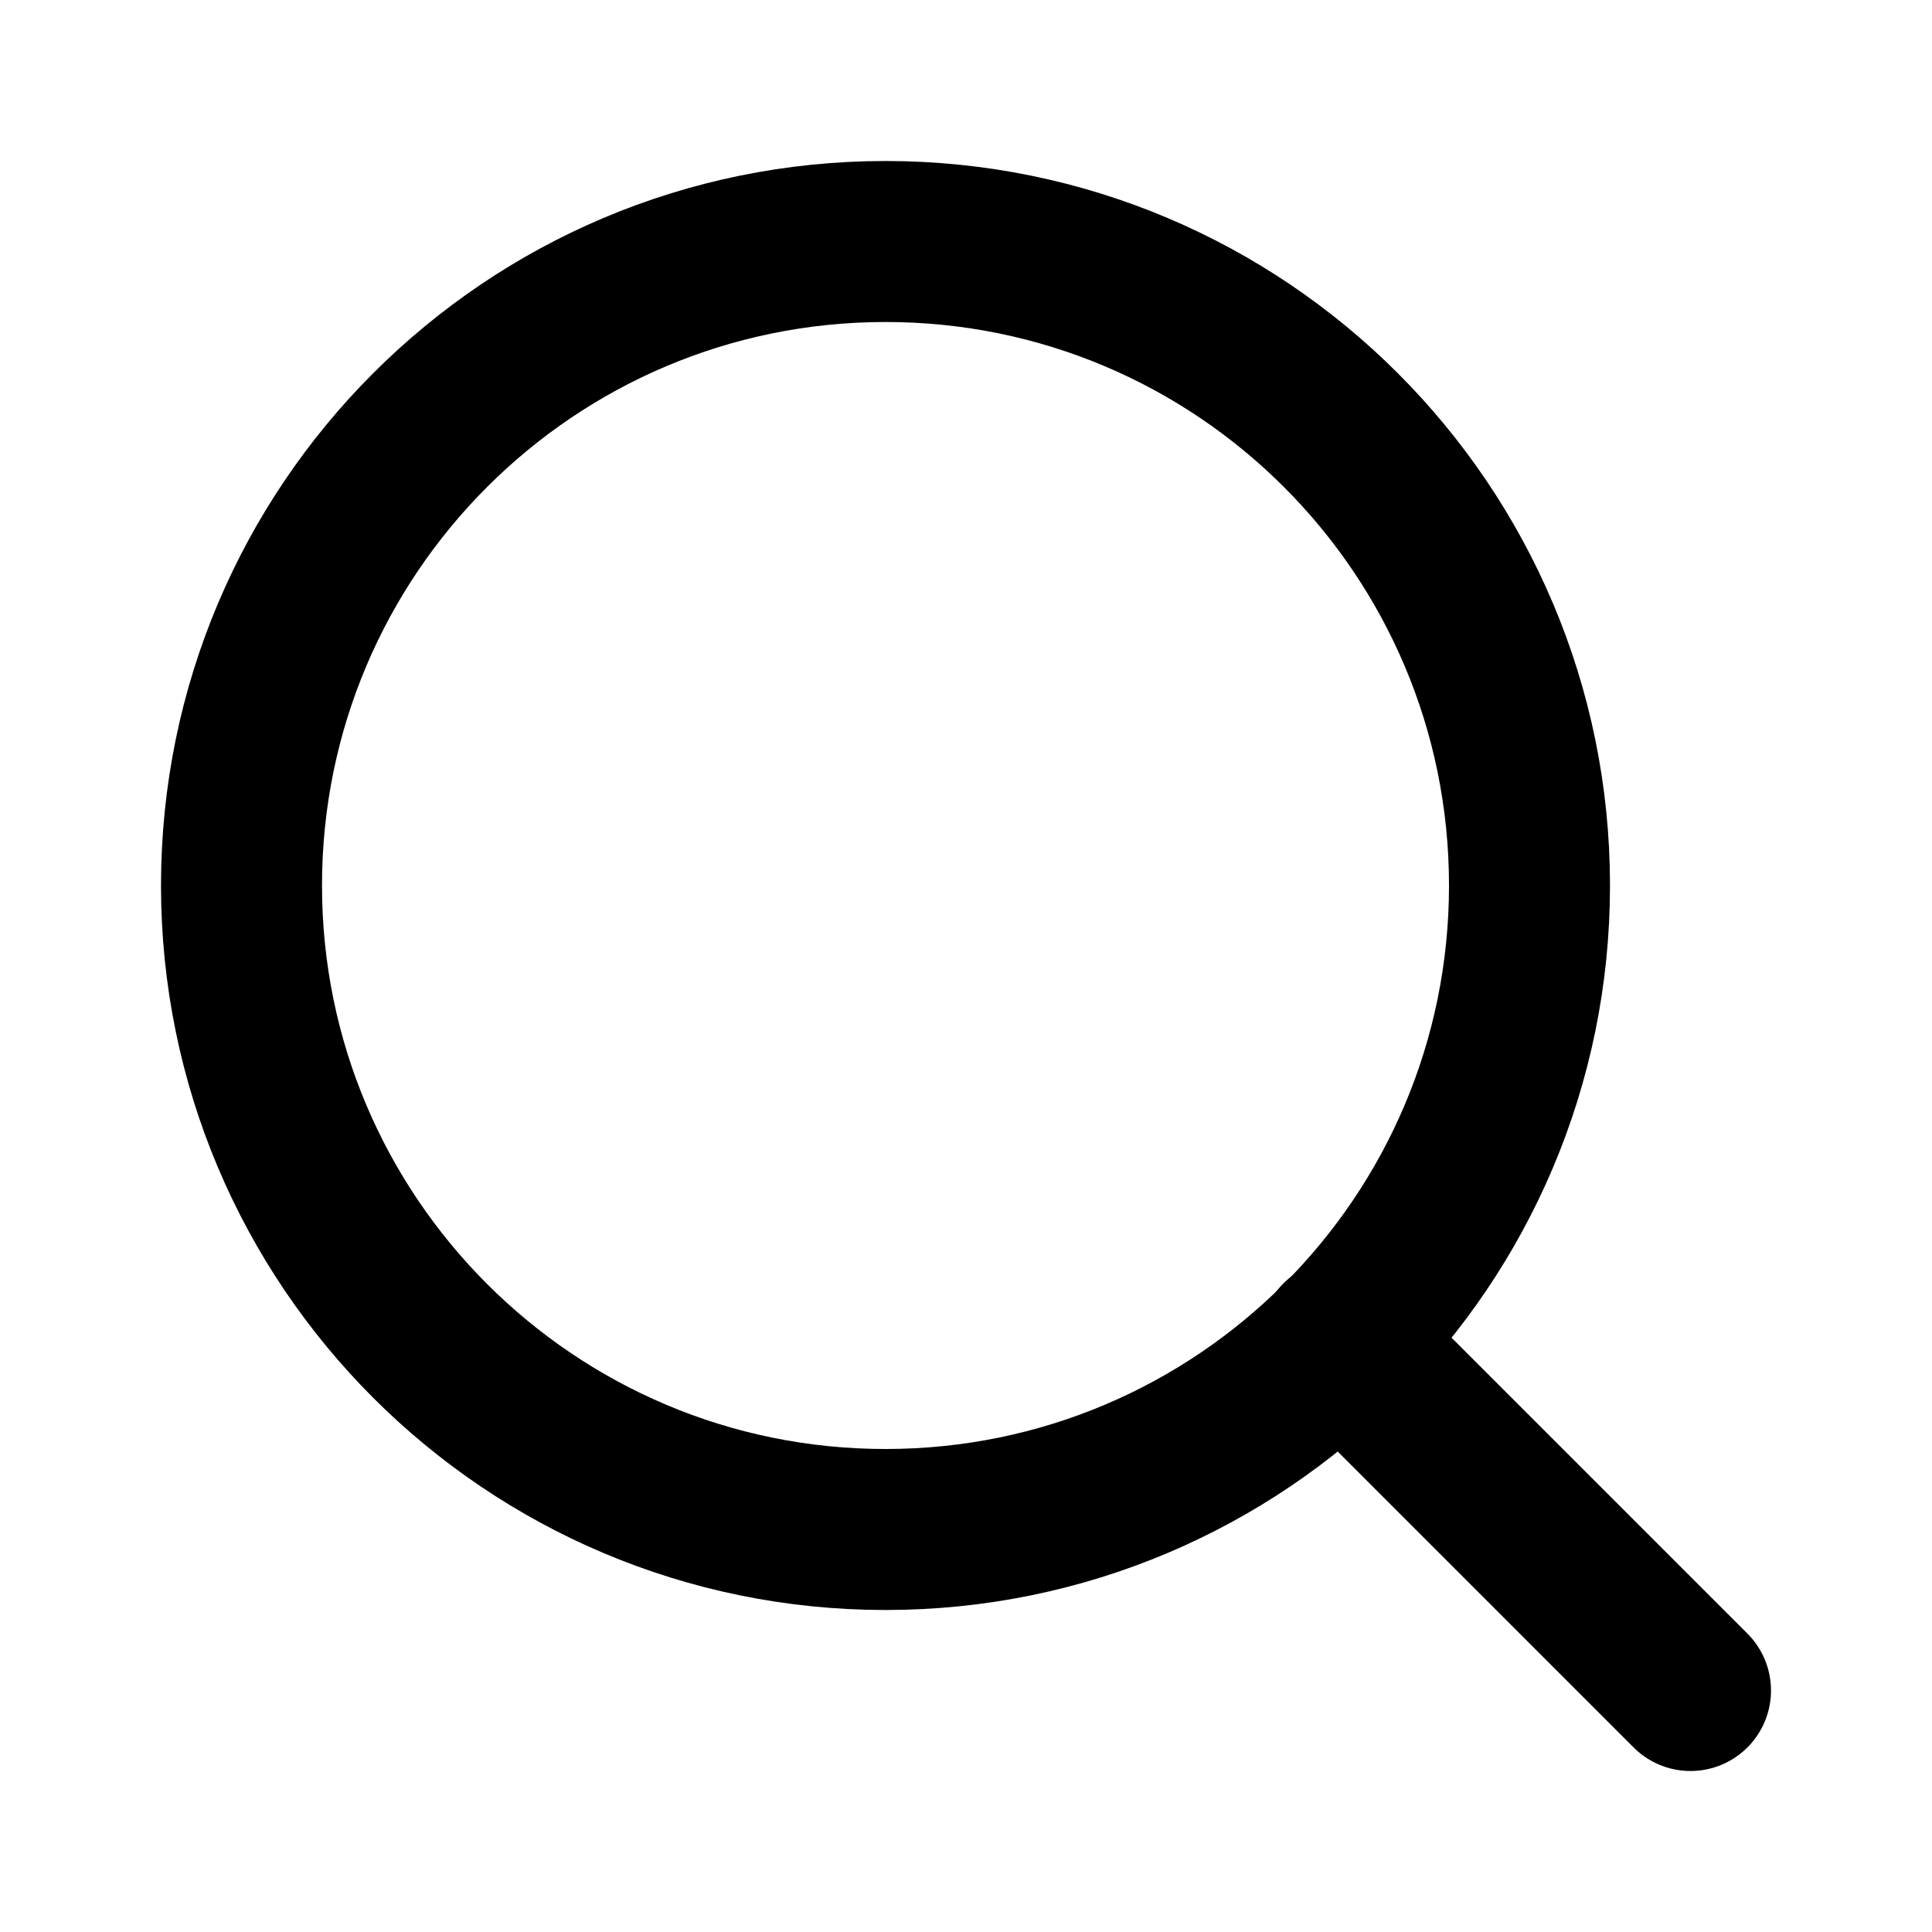
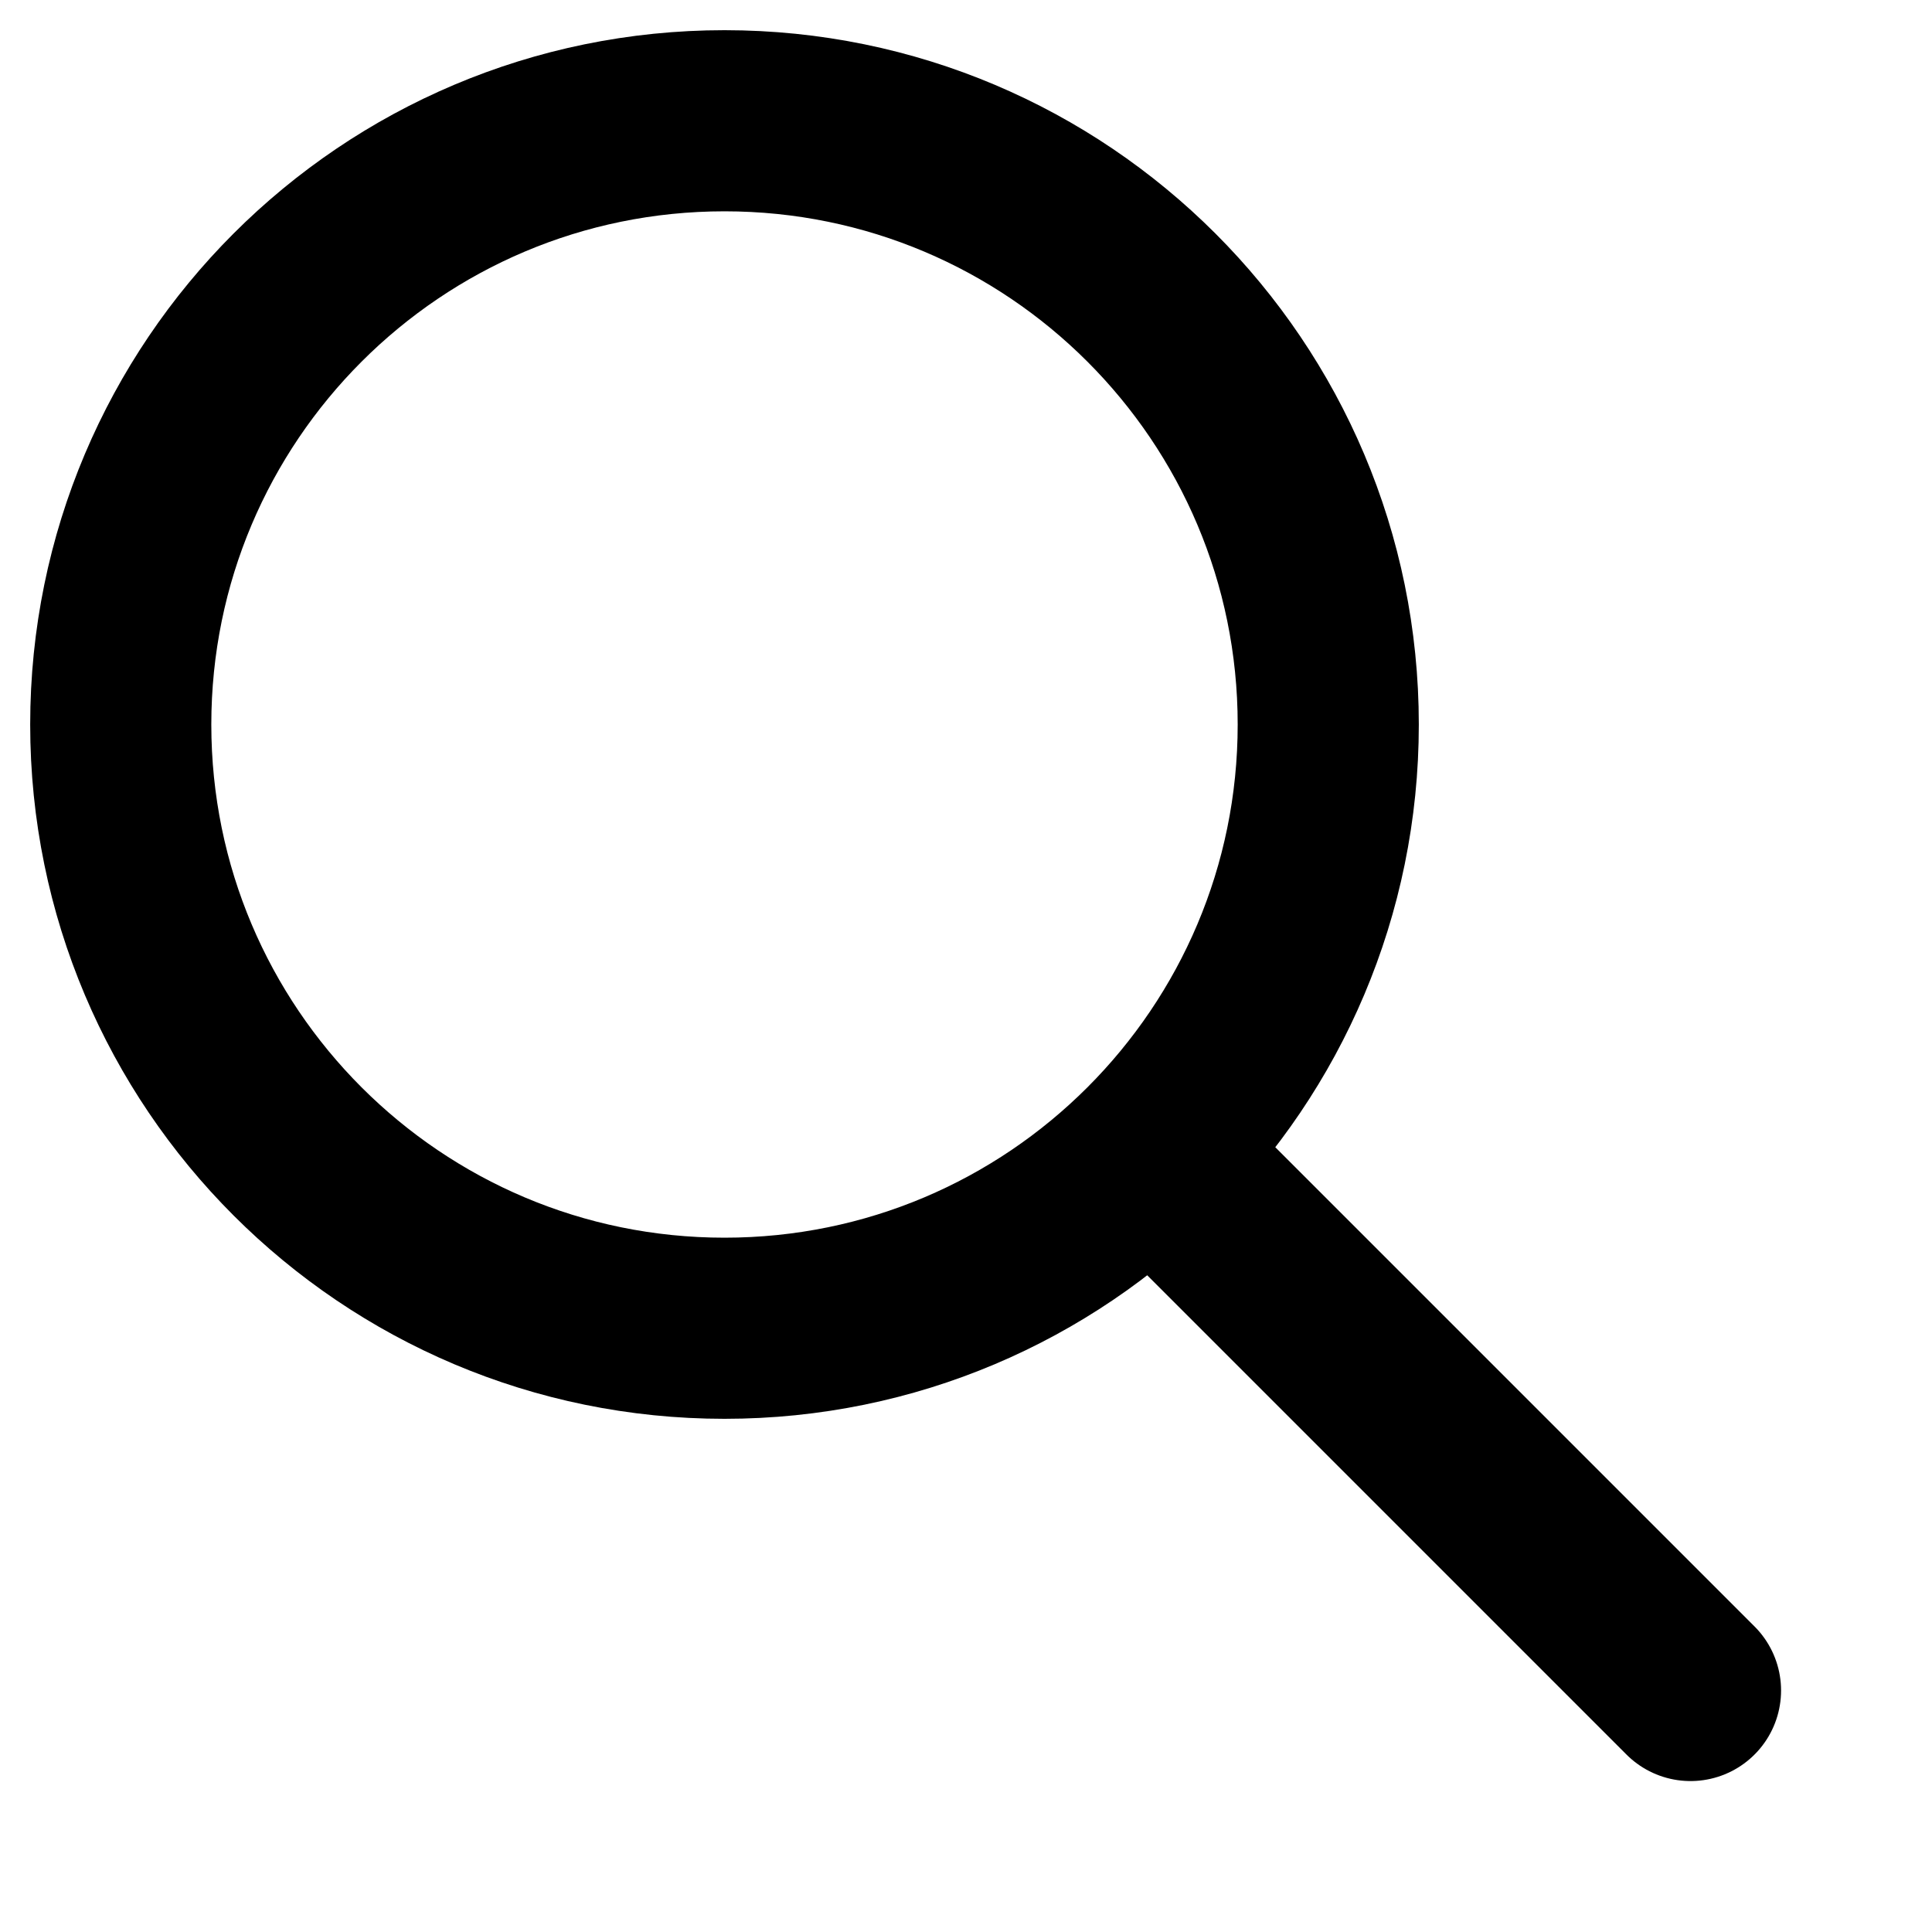
- <svg xmlns="http://www.w3.org/2000/svg" viewBox="0 0 24 24" fill="none" stroke="currentColor" stroke-width="2" stroke-linecap="round" stroke-linejoin="round">
-   <circle cx="11" cy="11" r="8" />
-   <line x1="21" y1="21" x2="16.65" y2="16.65" />
+ <svg xmlns="http://www.w3.org/2000/svg" width="16" height="16" viewBox="0 0 16 16" fill="none">
+   <circle cx="6" cy="6" r="5" stroke="currentColor" stroke-width="1.5" />
+   <path d="M10 10L14 14" stroke="currentColor" stroke-width="1.5" stroke-linecap="round" />
</svg>
